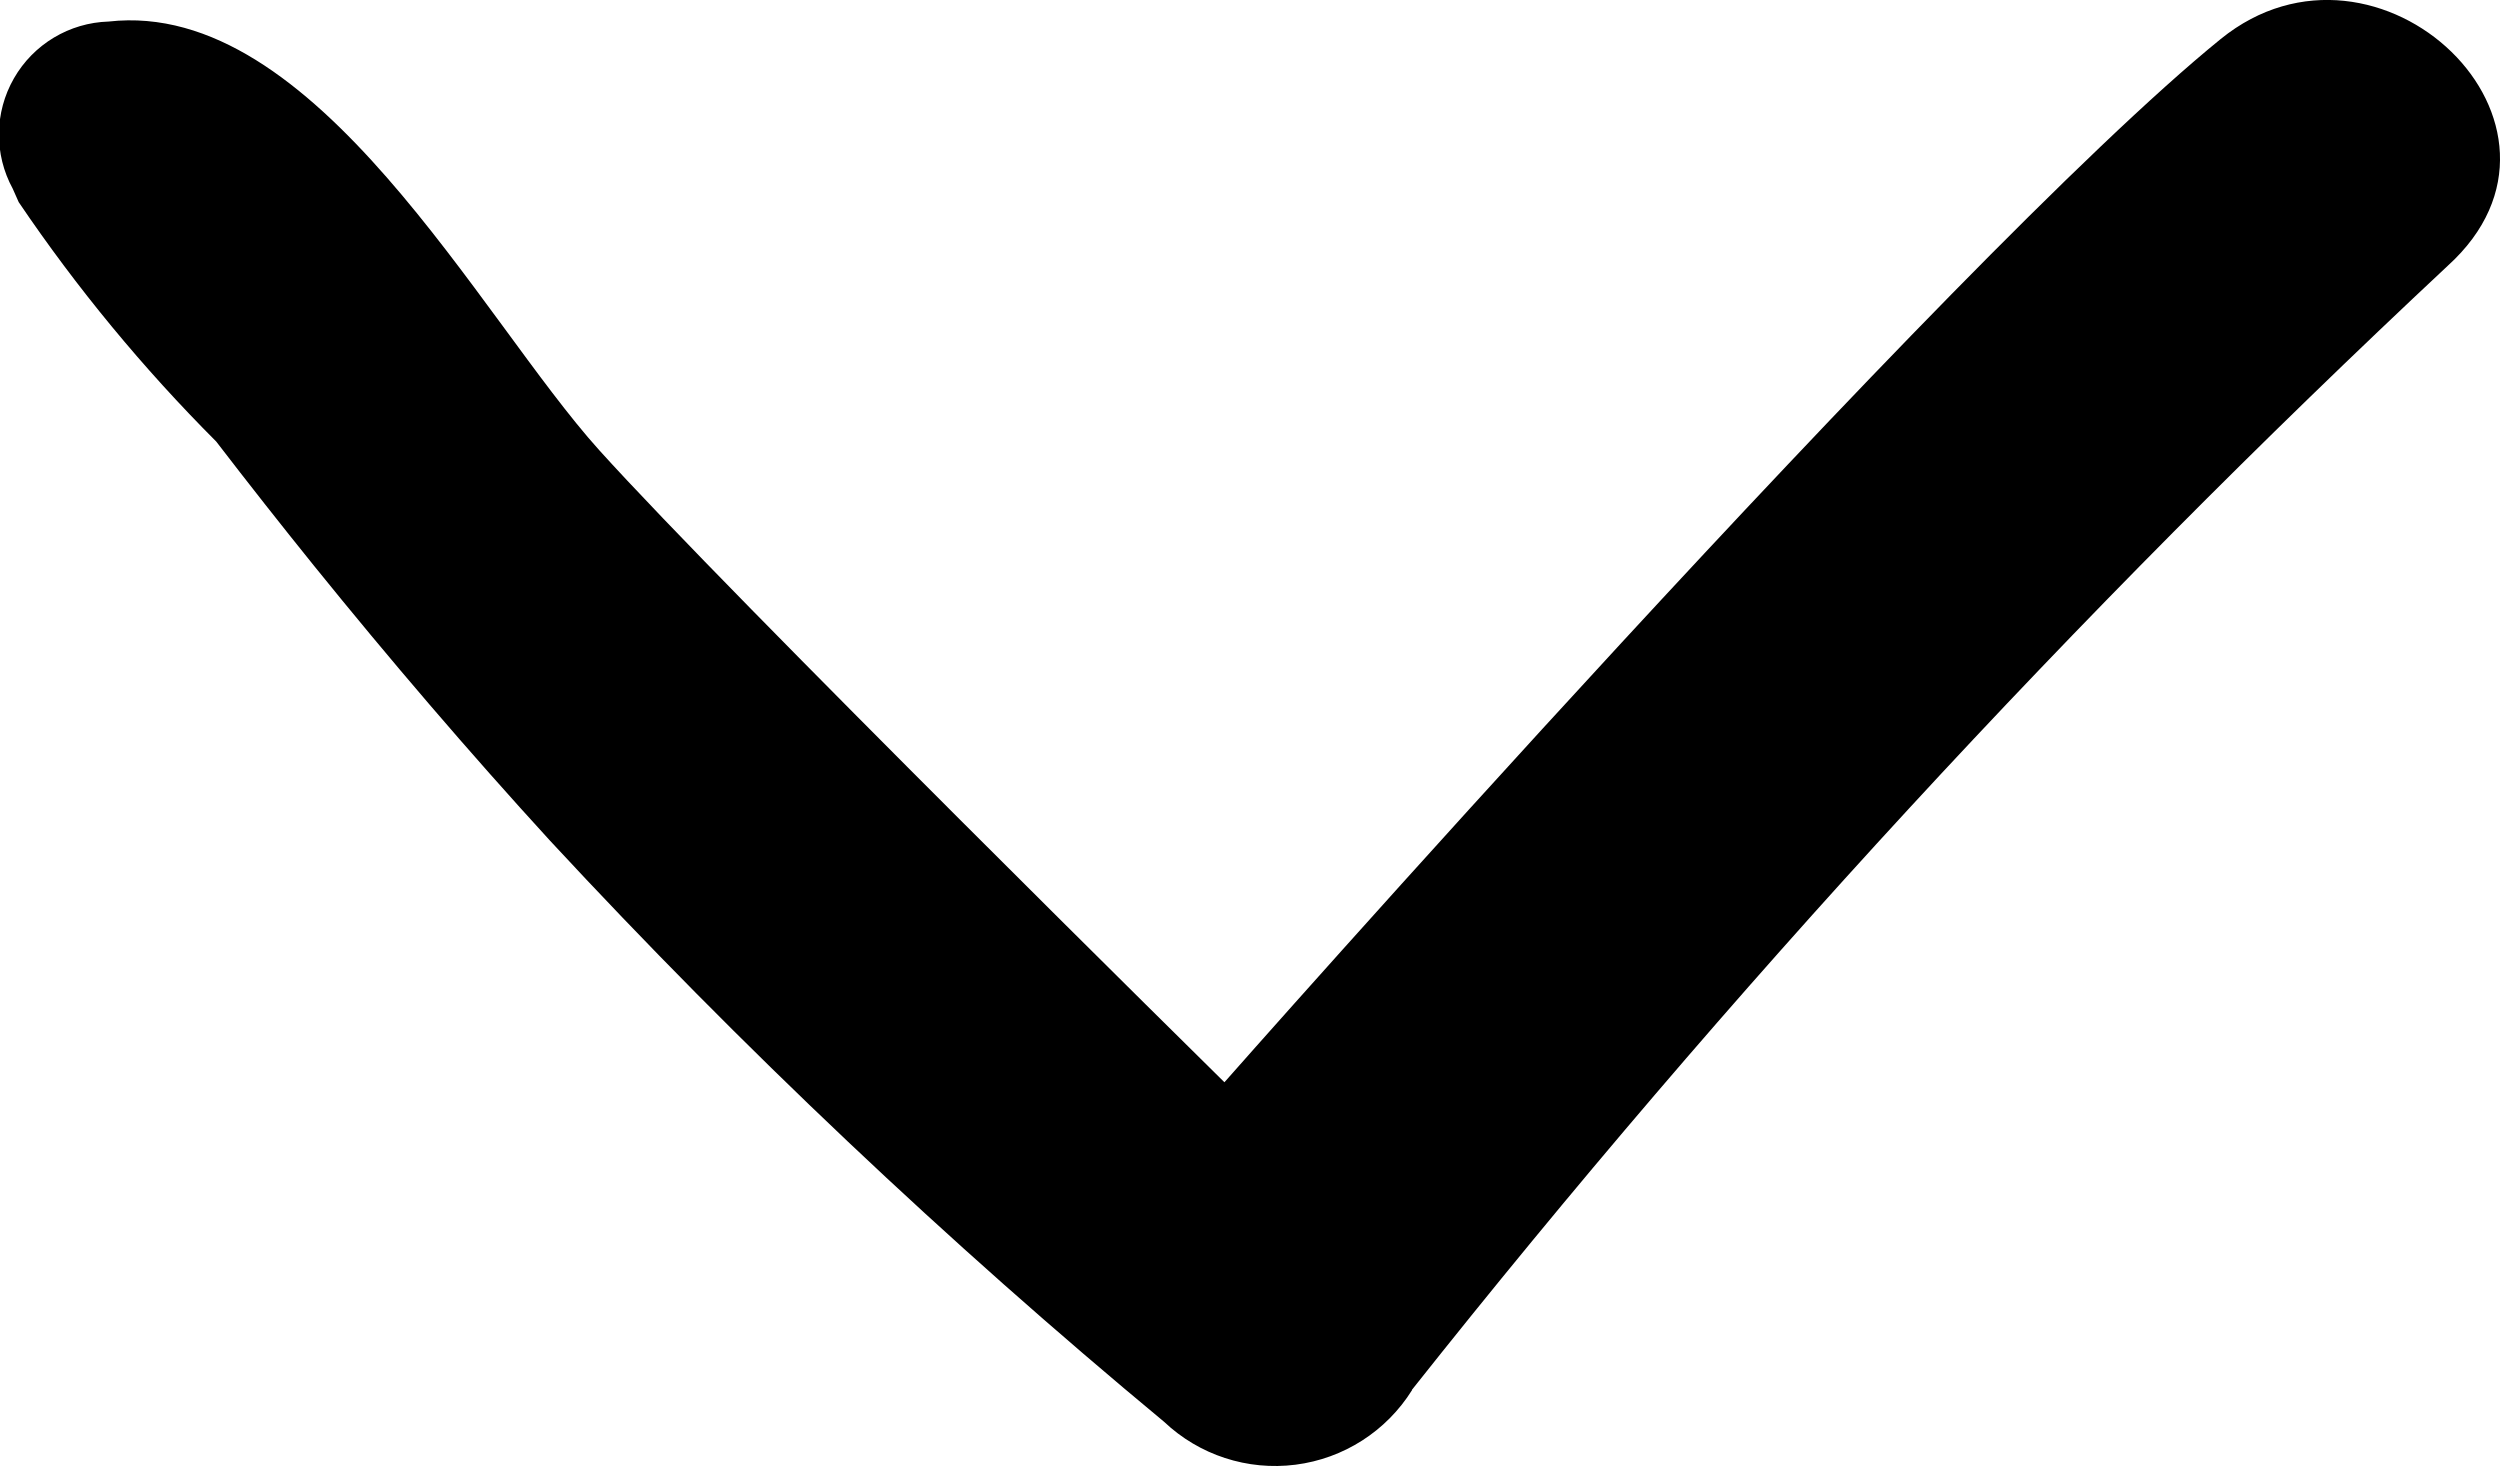
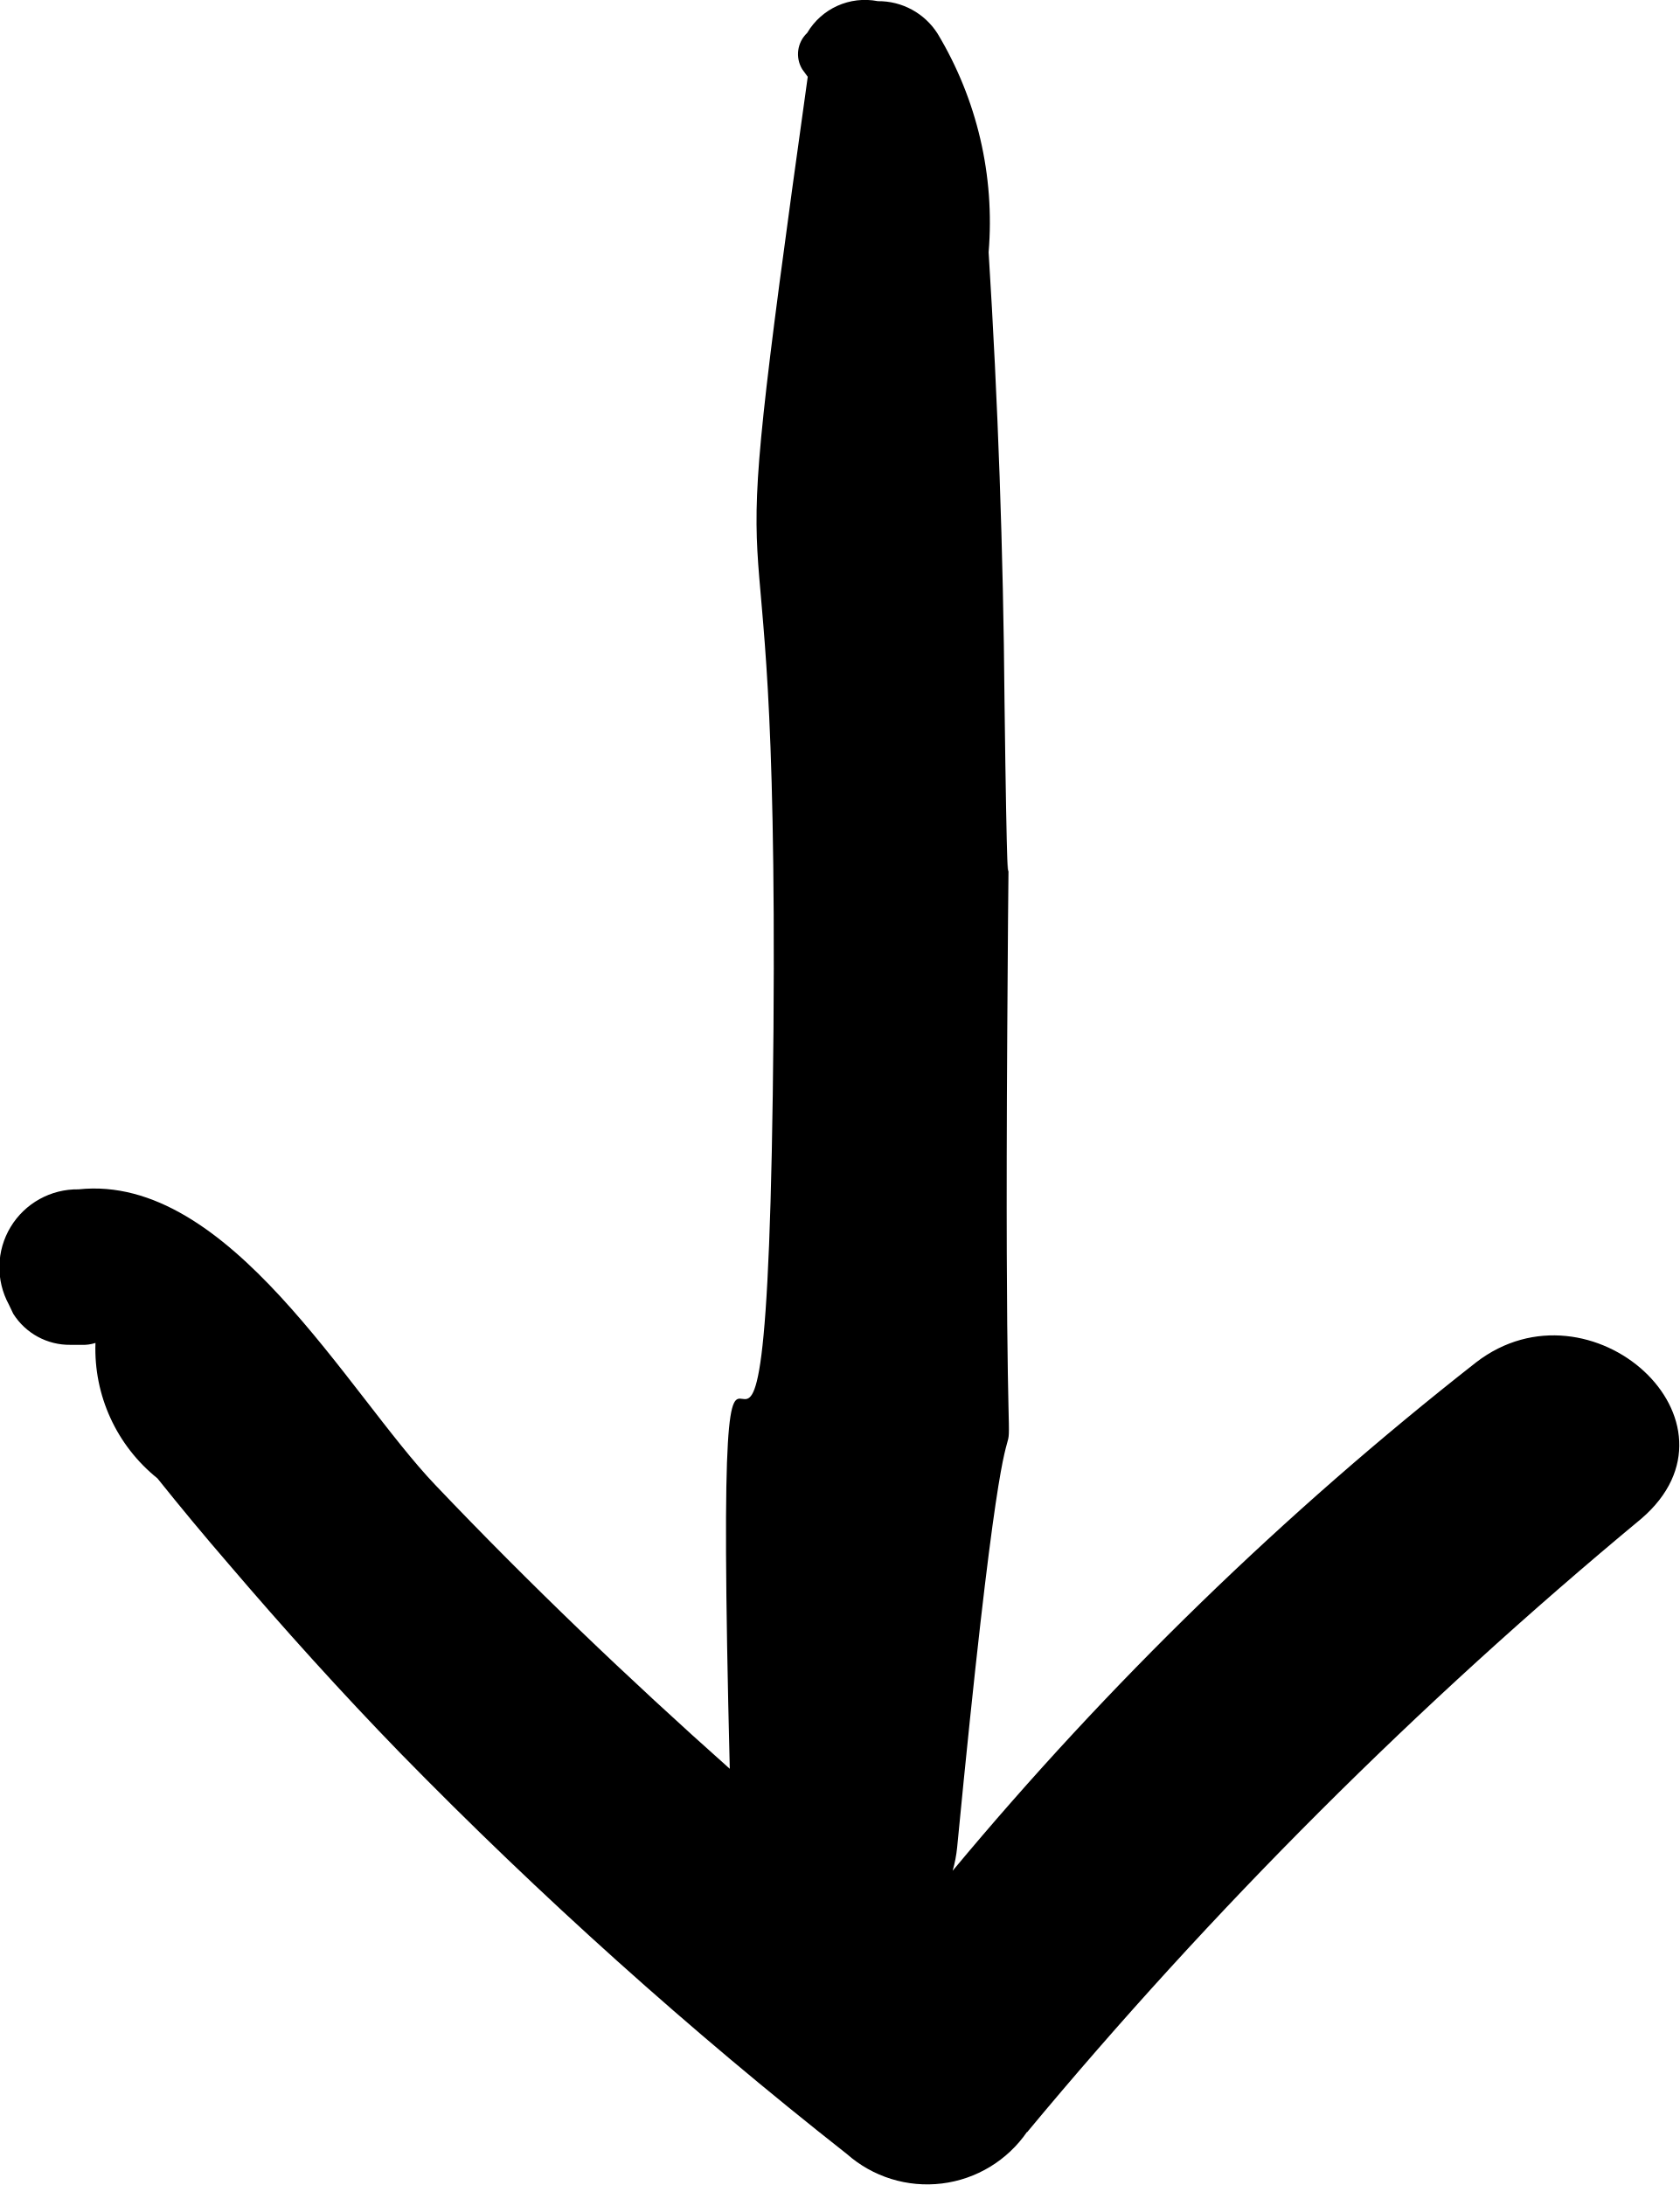
- <svg xmlns="http://www.w3.org/2000/svg" width="31.566" height="18.512" viewBox="0 0 31.566 18.512" fill="currentColor">
-   <g transform="translate(31.566) rotate(90)">
-     <path d="M48.943-210.559a130,130,0,0,1-14.19-13.076c-1.778-1.965-4.476.879-2.865,2.865,2.754,3.392,13.172,12.579,13.172,12.579s-6.174,6.265-7.981,7.894c-1.674,1.51-5.707,3.579-5.412,6.194a1.428,1.428,0,0,0,2.111,1.211l.169-.075a20.659,20.659,0,0,0,3.023-2.494q.789-.606,1.564-1.231c1.188-.96,2.351-1.955,3.477-2.985a81.584,81.584,0,0,0,7.336-7.752,2.039,2.039,0,0,0-.4-3.131h0" transform="translate(-31.395 224.297)" />
-   </g>
+ <svg xmlns="http://www.w3.org/2000/svg" width="11.521" height="14.993">
+   <path d="M7.046 14.632a32.189 32.189 0 0 1 4.214-4.21c.777-.666-.348-1.678-1.132-1.074a23.683 23.683 0 0 0-3.592 3.489.888.888 0 0 0 .031-.16c.509-5.268.311-.334.344-5.622.016-2.606.014.361-.019-2.245a56.51 56.51 0 0 0-.109-3.079 2.509 2.509 0 0 0-.35-1.5.48.48 0 0 0-.41-.223.46.46 0 0 0-.485.218.2.2 0 0 0-.034.249l.038.052c-.643 4.6-.2 1.9-.235 6.533-.042 5.126-.428-.048-.3 5.077-.7-.623-1.376-1.27-2.02-1.947-.6-.628-1.414-2.139-2.448-2.029a.535.535 0 0 0-.478.791l.03.063a.457.457 0 0 0 .392.213h.072a.275.275 0 0 0 .1-.013 1.139 1.139 0 0 0 .425.929q.24.3.487.586c.38.445.773.881 1.18 1.3a31.6 31.6 0 0 0 3.063 2.75.832.832 0 0 0 1.237-.152" fill="currentColor" />
</svg>
